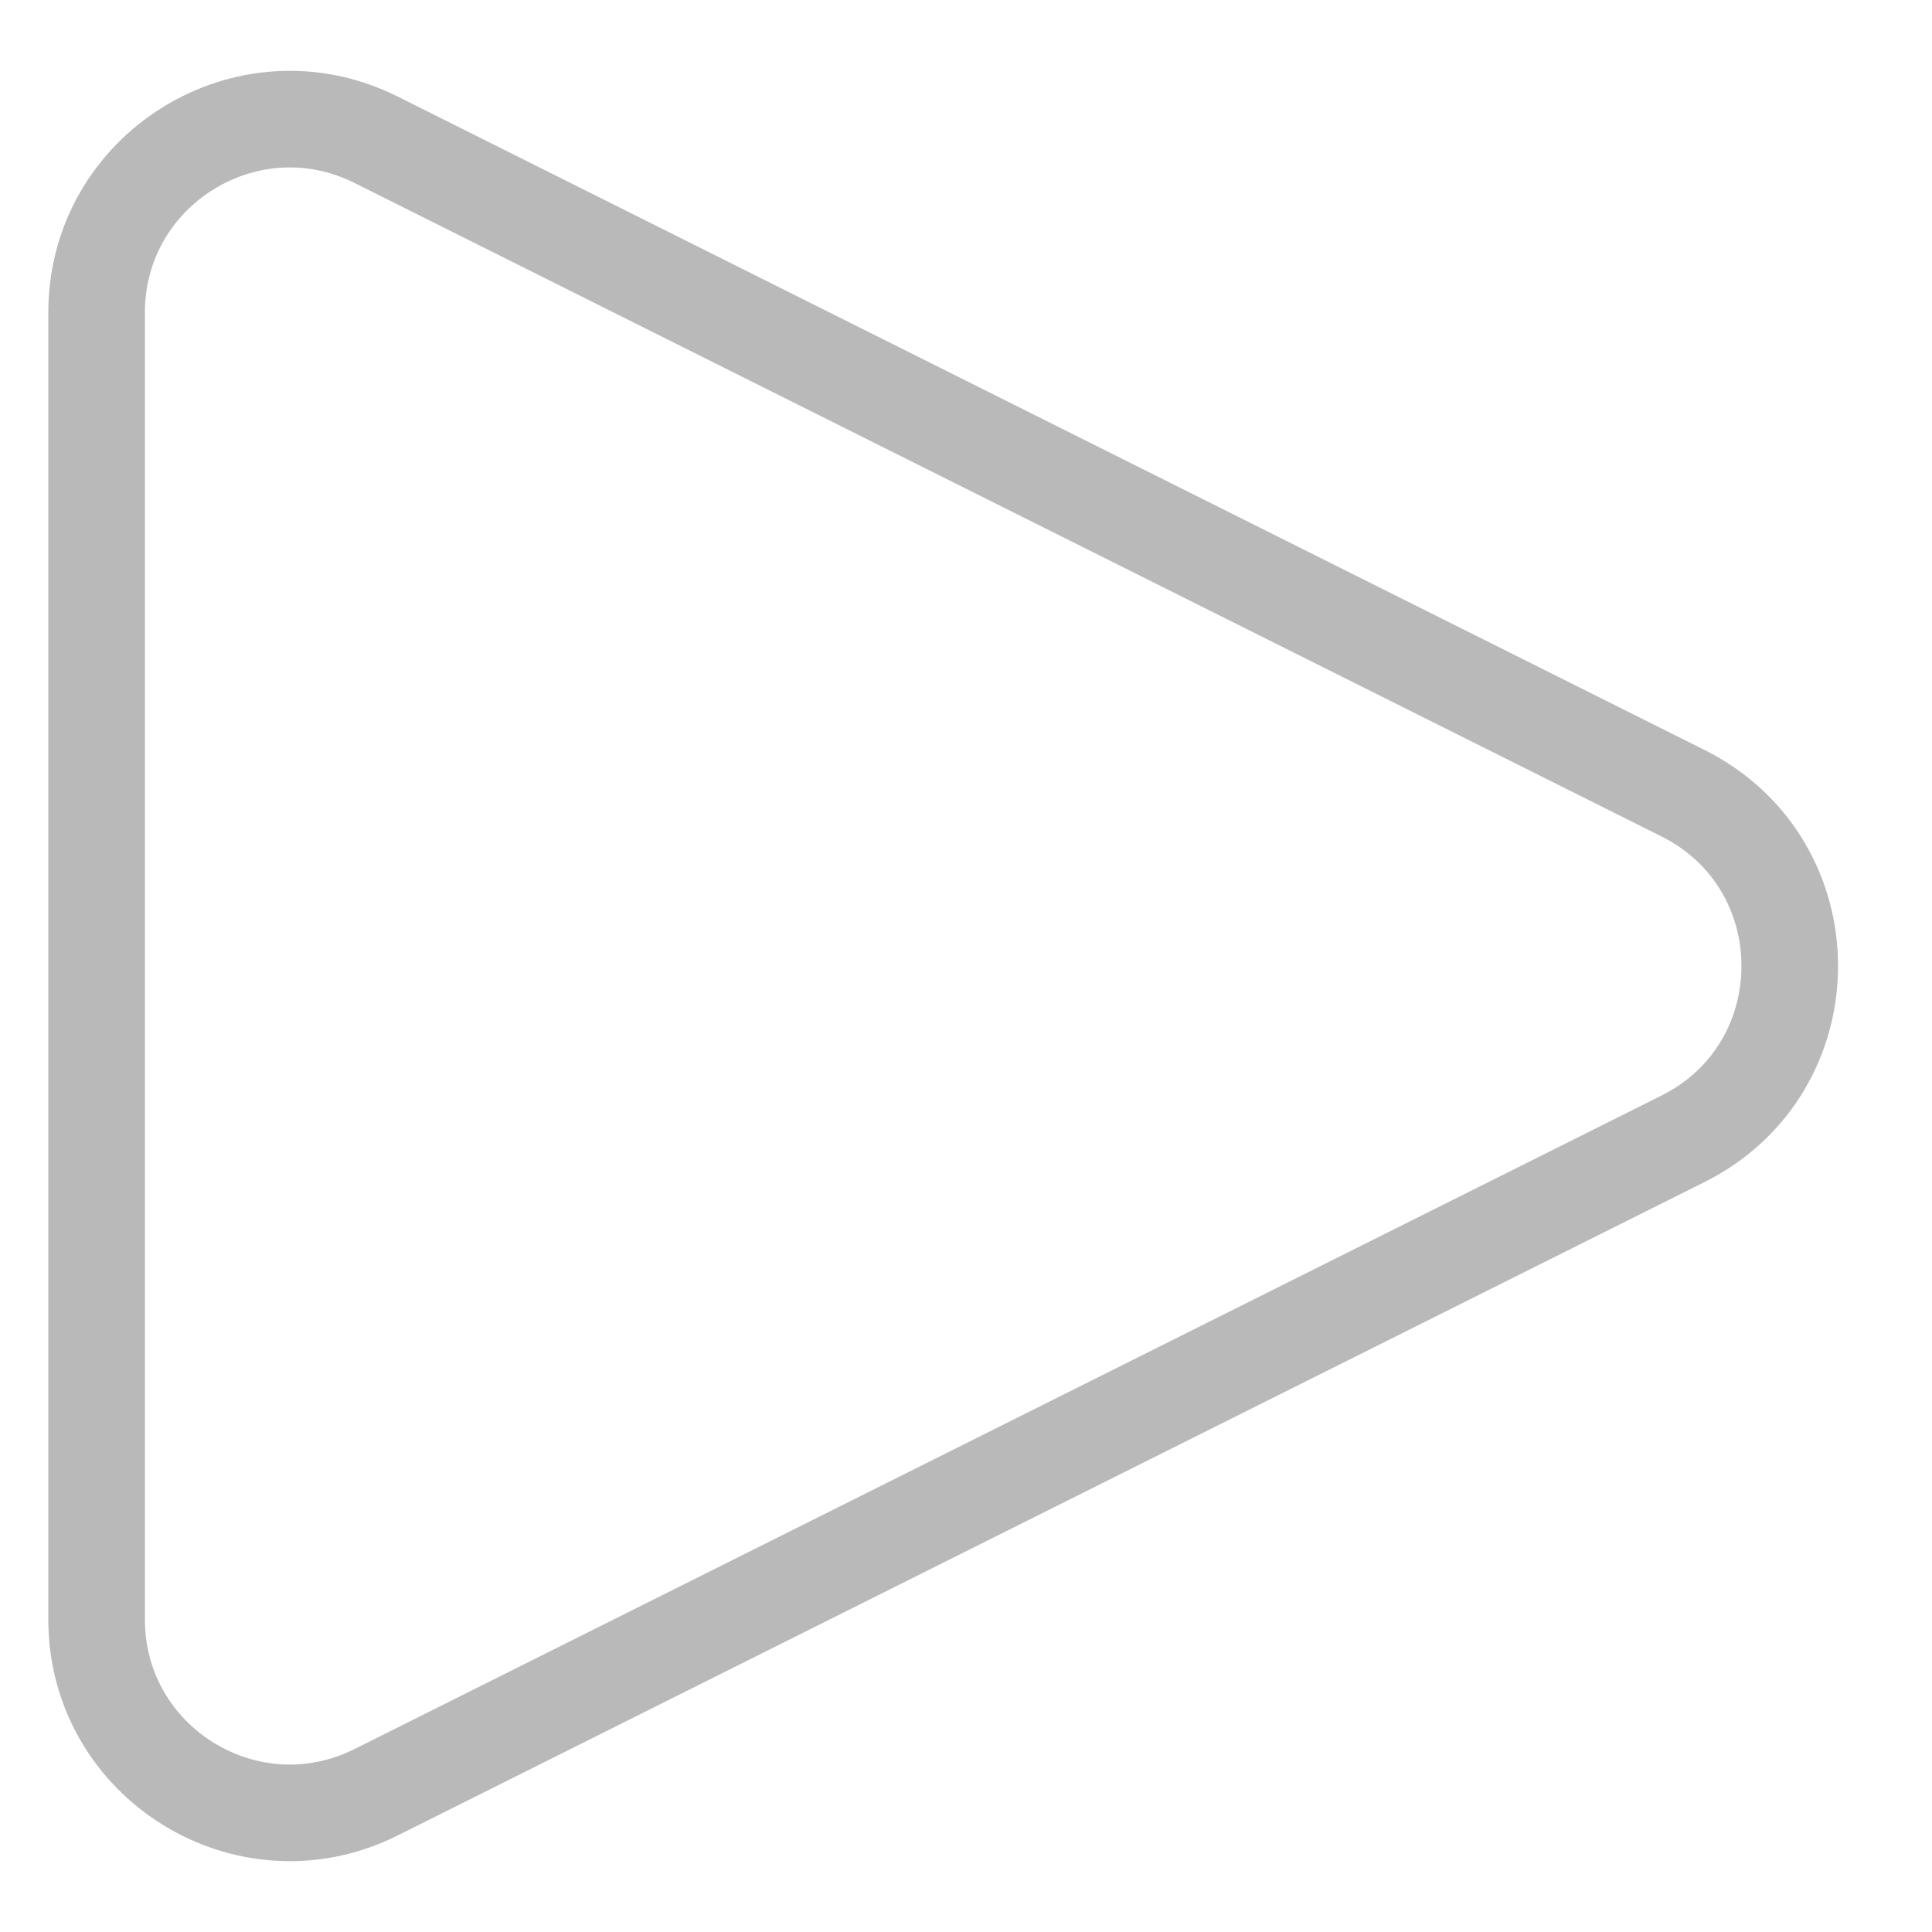
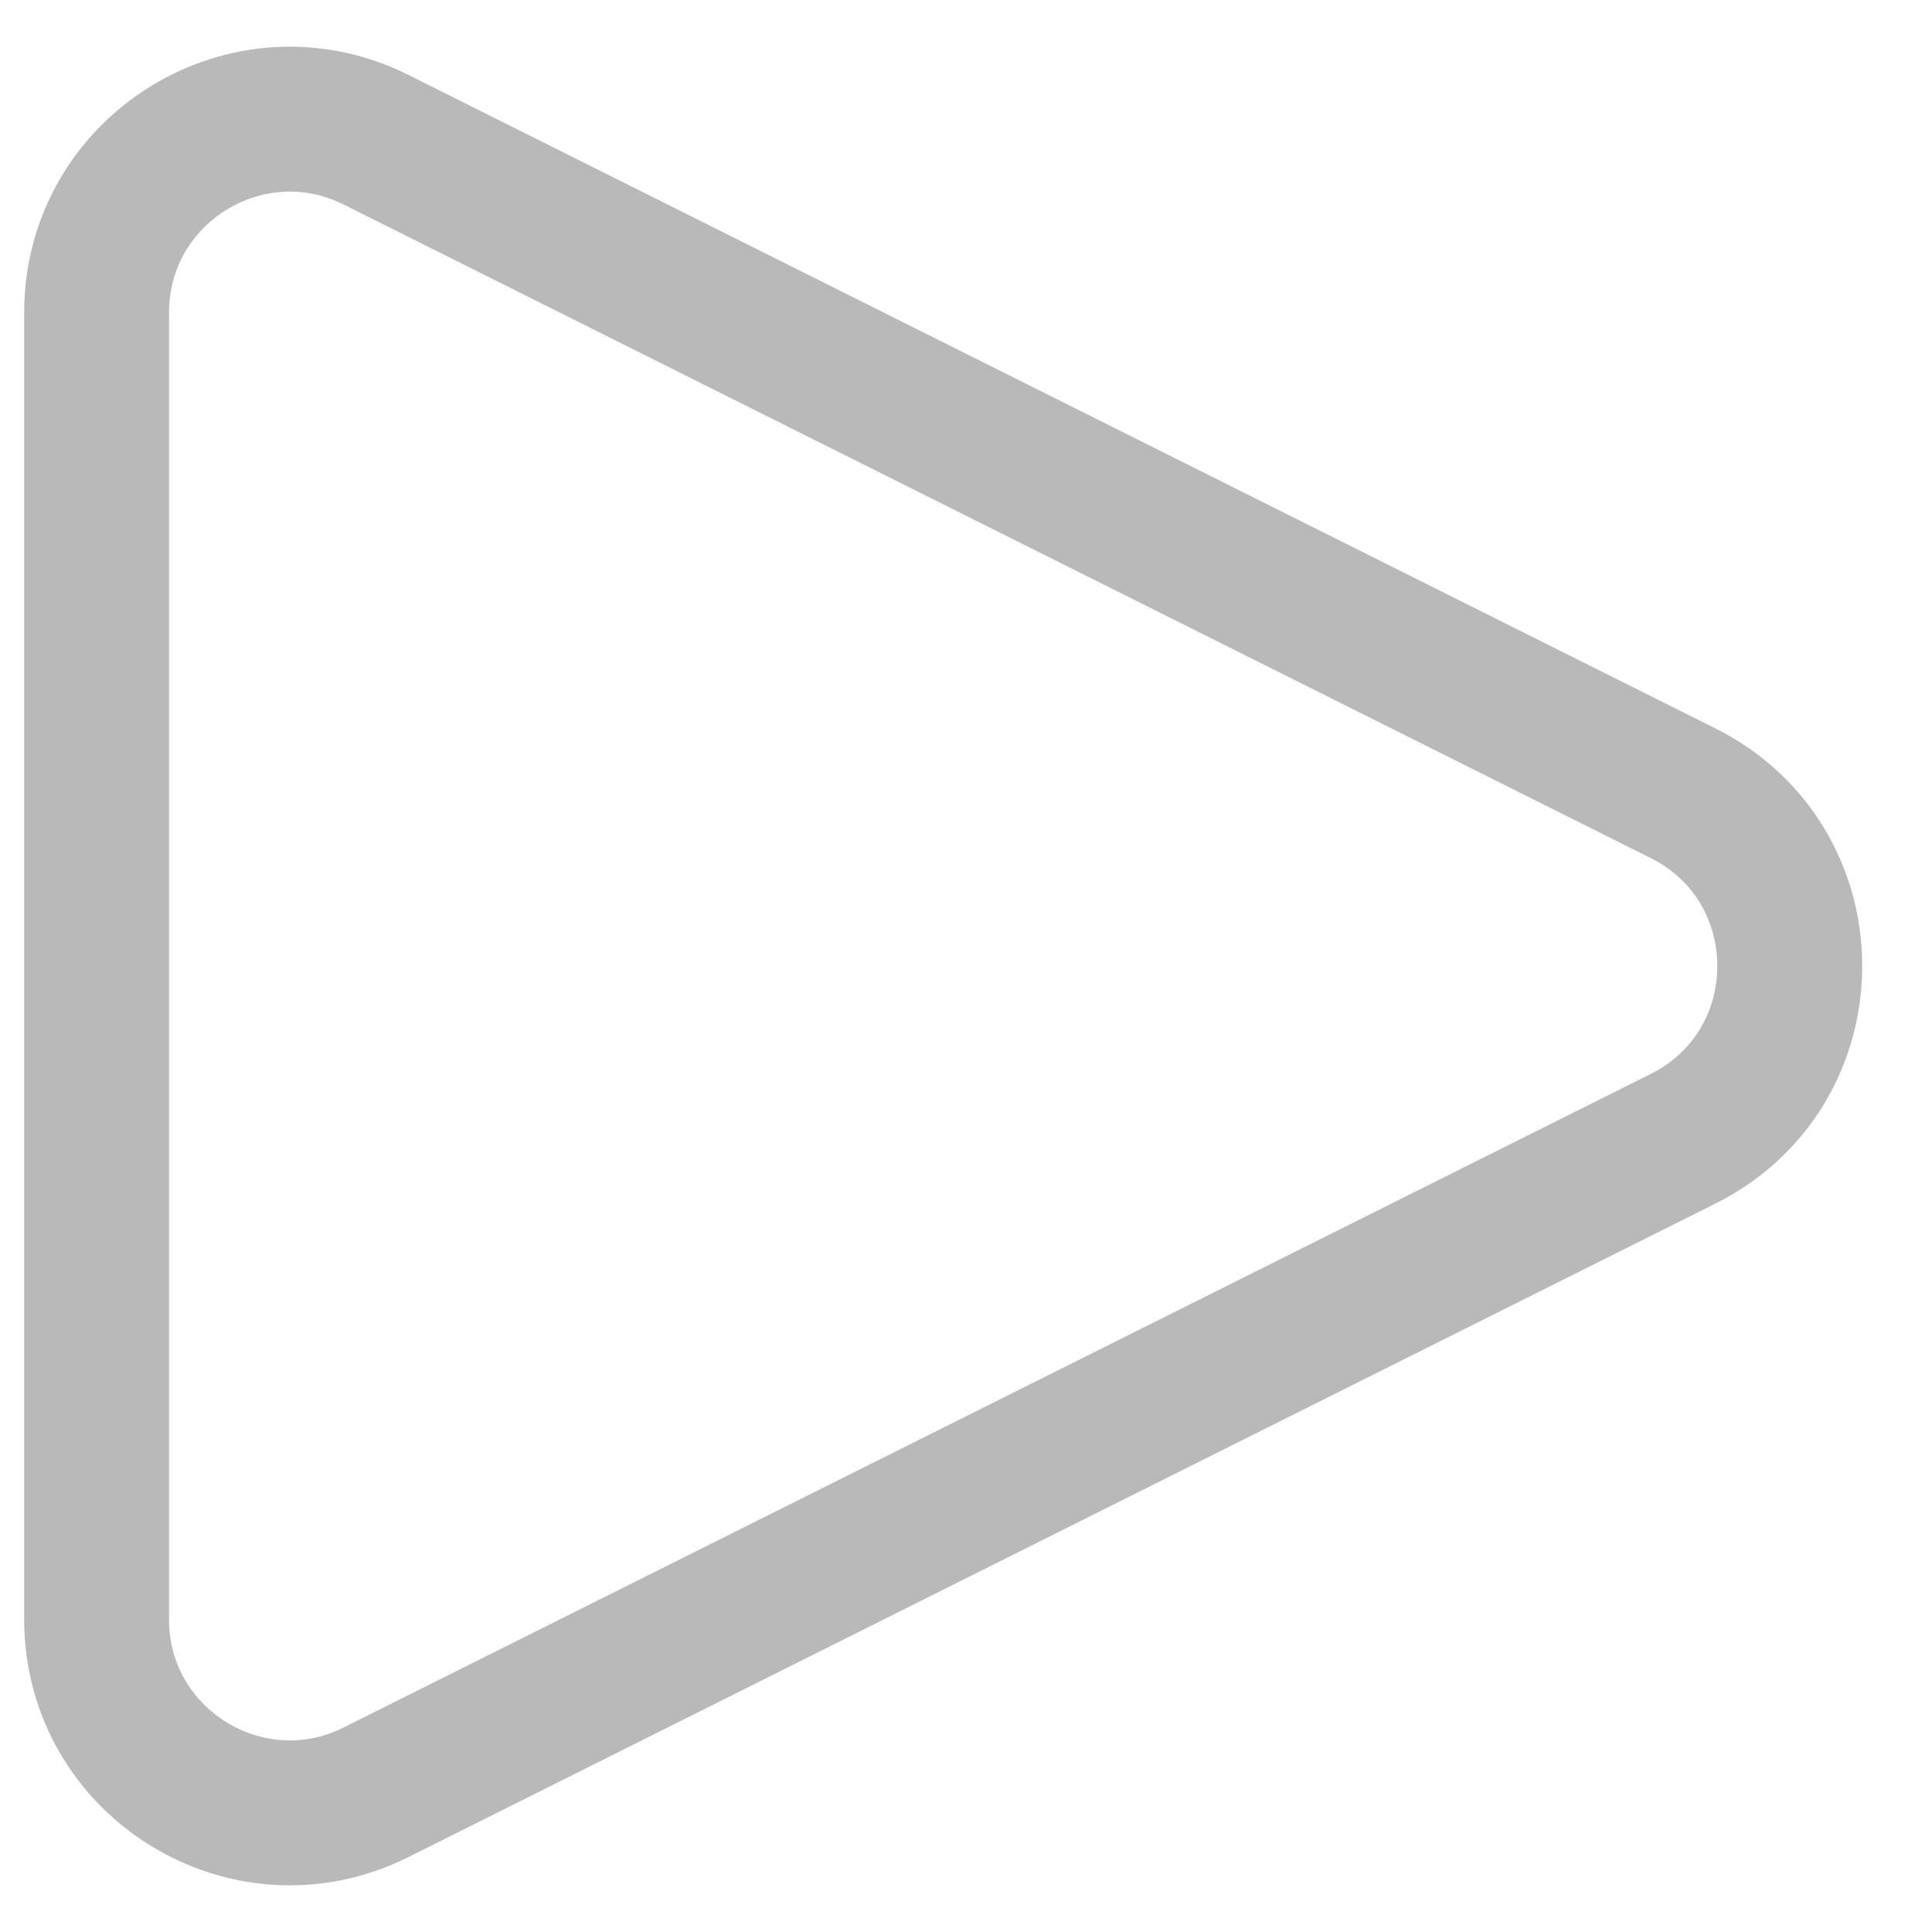
<svg xmlns="http://www.w3.org/2000/svg" width="20" height="20" viewBox="0 0 20 20" fill="none">
-   <path d="M3.894 1.447C2.565 0.782 1 1.749 1 3.236V16.764C1 18.251 2.565 19.218 3.894 18.553L17.422 11.789C18.896 11.052 18.896 8.948 17.422 8.211L3.894 1.447Z" stroke="#B9B9B9" stroke-linecap="round" stroke-linejoin="round" />
+   <path d="M3.894 1.447C2.565 0.782 1 1.749 1 3.236V16.764C1 18.251 2.565 19.218 3.894 18.553L17.422 11.789C18.896 11.052 18.896 8.948 17.422 8.211L3.894 1.447Z" stroke="#B9B9B9" stroke-width="1.5" stroke-linecap="round" stroke-linejoin="round" />
</svg>
